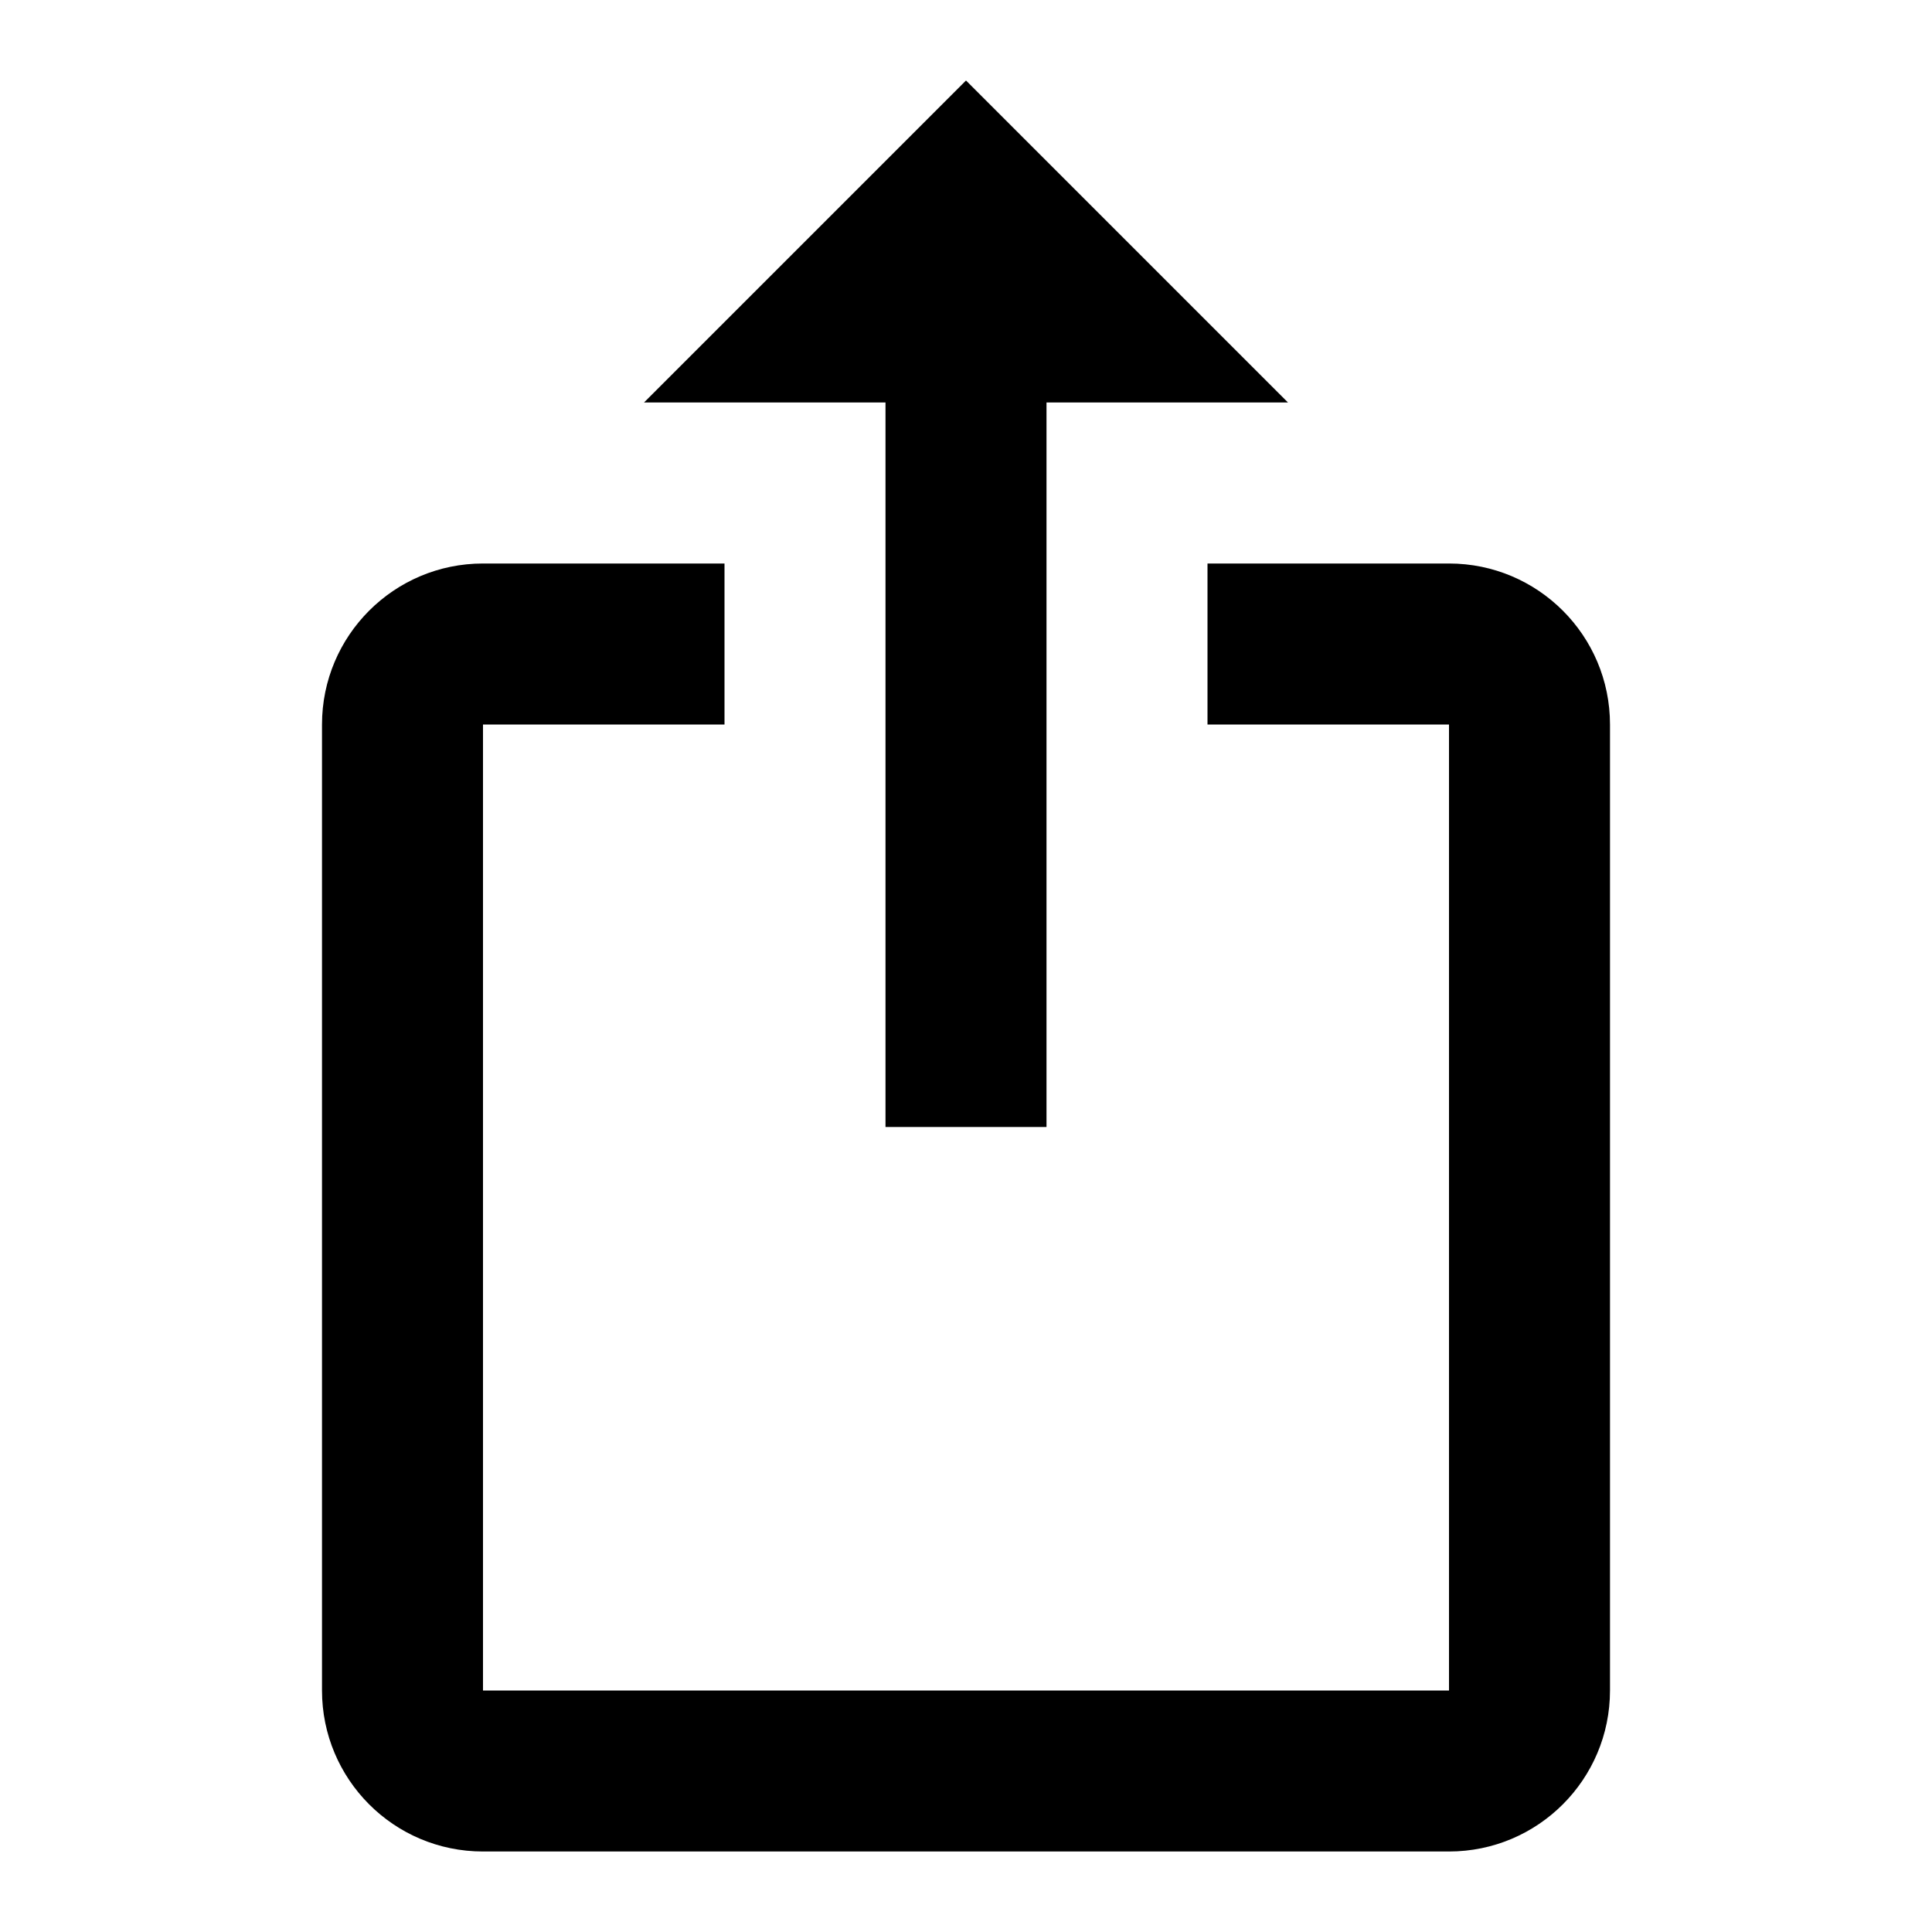
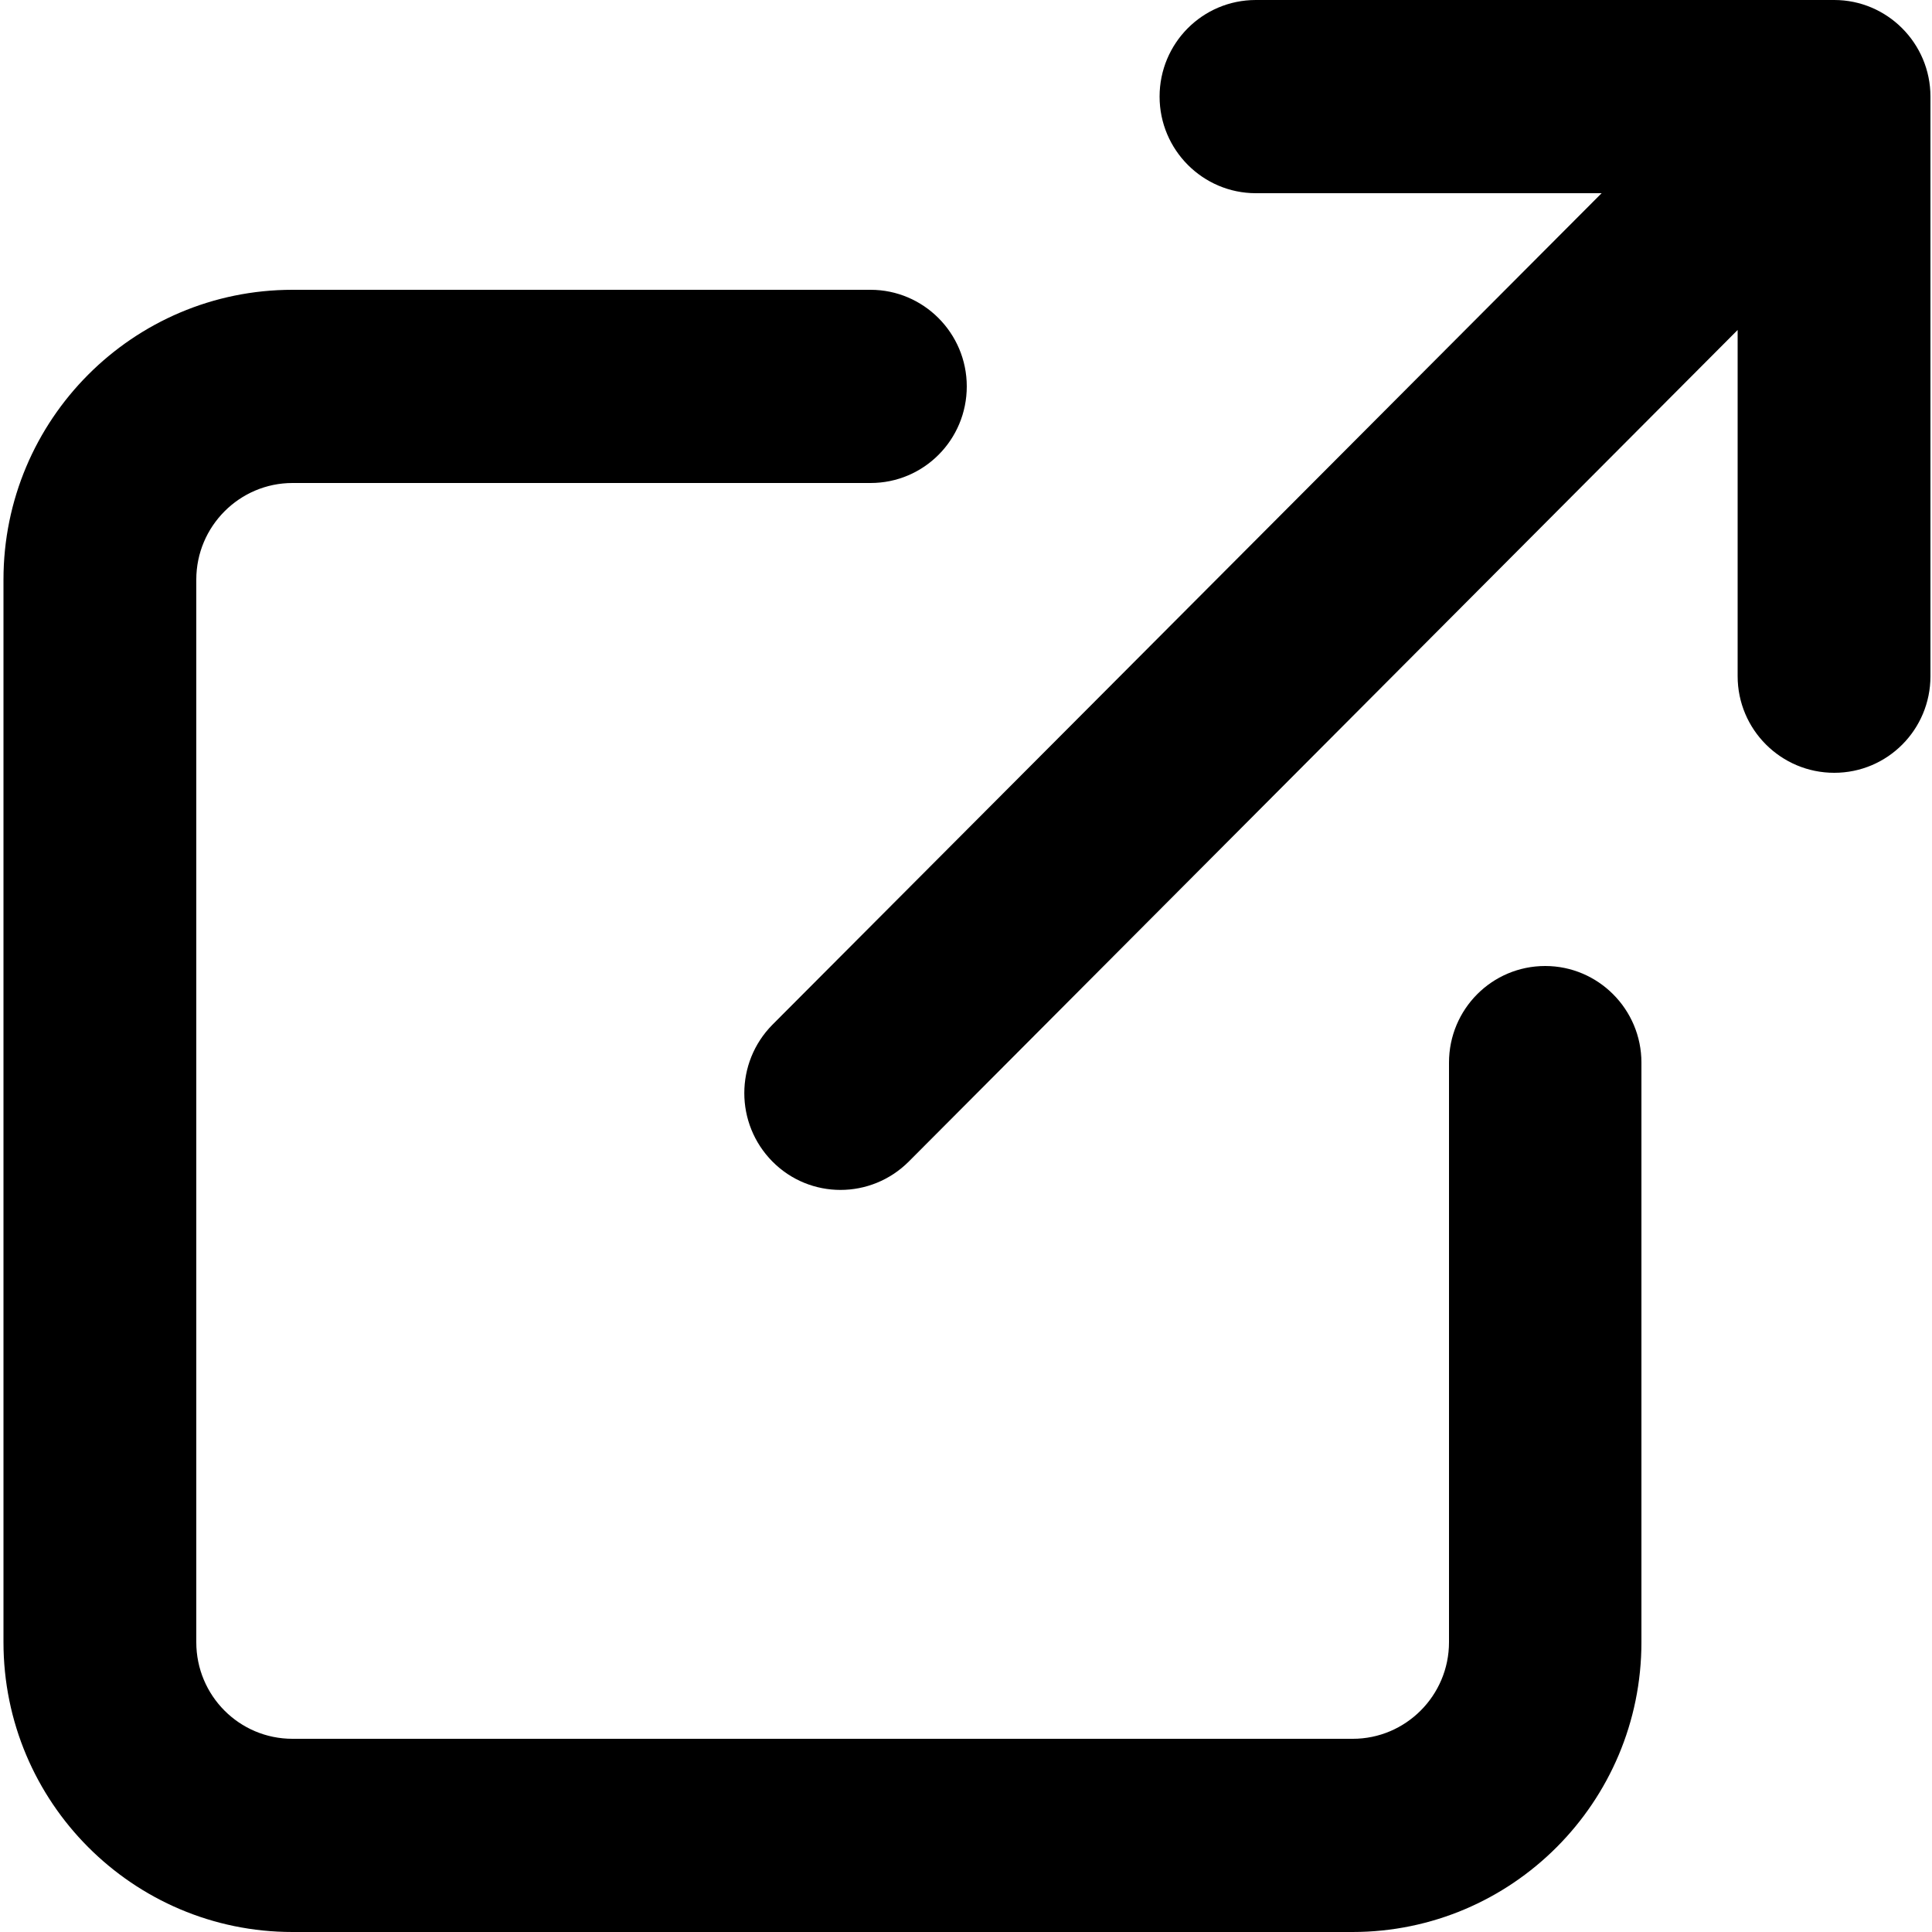
- <svg xmlns="http://www.w3.org/2000/svg" viewBox="0 0 24 24">
-   <path d="M12,1L8,5H11V14H13V5H16M18,23H6C4.89,23 4,22.1 4,21V9A2,2 0 0,1 6,7H9V9H6V21H18V9H15V7H18A2,2 0 0,1 20,9V21A2,2 0 0,1 18,23Z" />
+ <svg xmlns="http://www.w3.org/2000/svg" version="1.1" id="Layer_1" x="0px" y="0px" viewBox="0 0 500 500" style="enable-background:new 0 0 500 500;" xml:space="preserve">
+   <path d="M474.7,200c13.8,0,24.9-11.2,24.9-25V25c0-13.8-11.2-25-24.9-25H325c-13.8,0-24.9,11.2-24.9,25c0,13.8,11.2,25,24.9,25h89.5  L199.9,265.2c-9.7,9.8-9.7,25.6,0,35.4c9.7,9.8,25.5,9.8,35.3,0L449.7,85.4V175C449.7,188.8,460.9,200,474.7,200z M75.7,75  c-41.3,0-74.8,33.6-74.8,75v275c0,41.4,33.5,75,74.8,75h274.3c41.3,0,74.8-33.6,74.8-75V275c0-13.8-11.2-25-24.9-25  c-13.8,0-24.9,11.2-24.9,25v150c0,13.8-11.2,25-24.9,25H75.7c-13.8,0-24.9-11.2-24.9-25V150c0-13.8,11.2-25,24.9-25h149.6  c13.8,0,24.9-11.2,24.9-25c0-13.8-11.2-25-24.9-25H75.7z" />
</svg>
